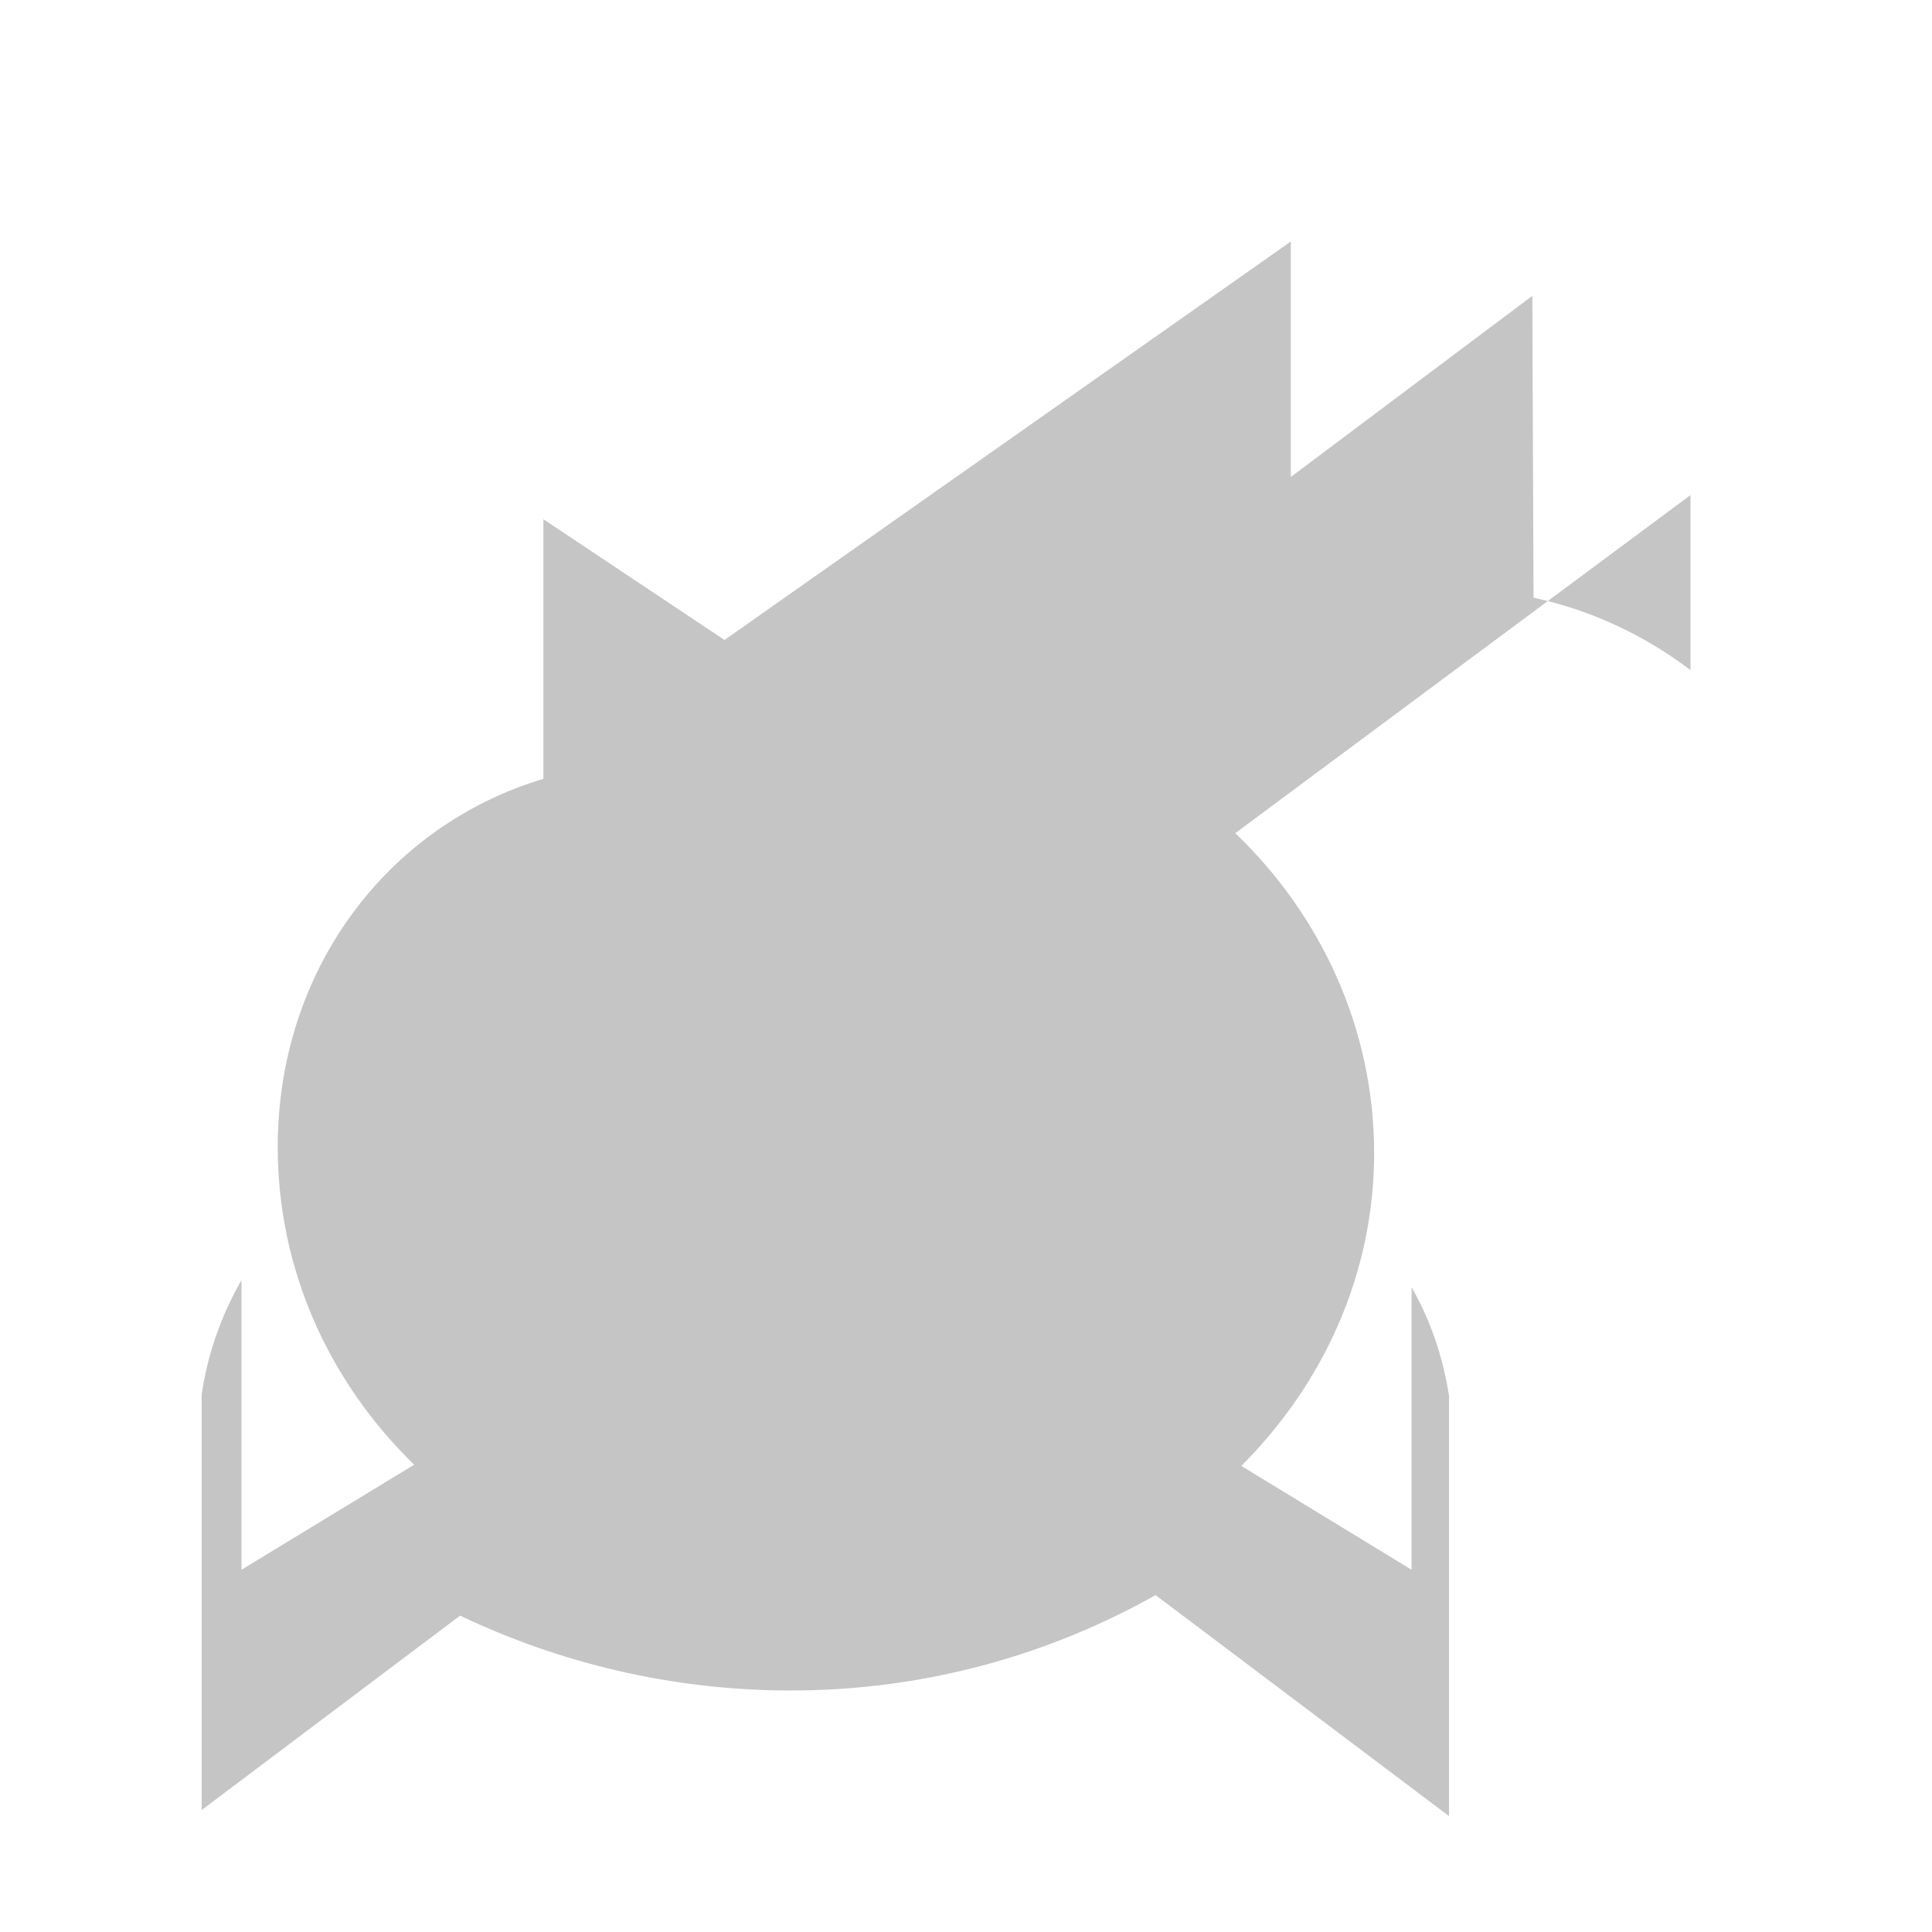
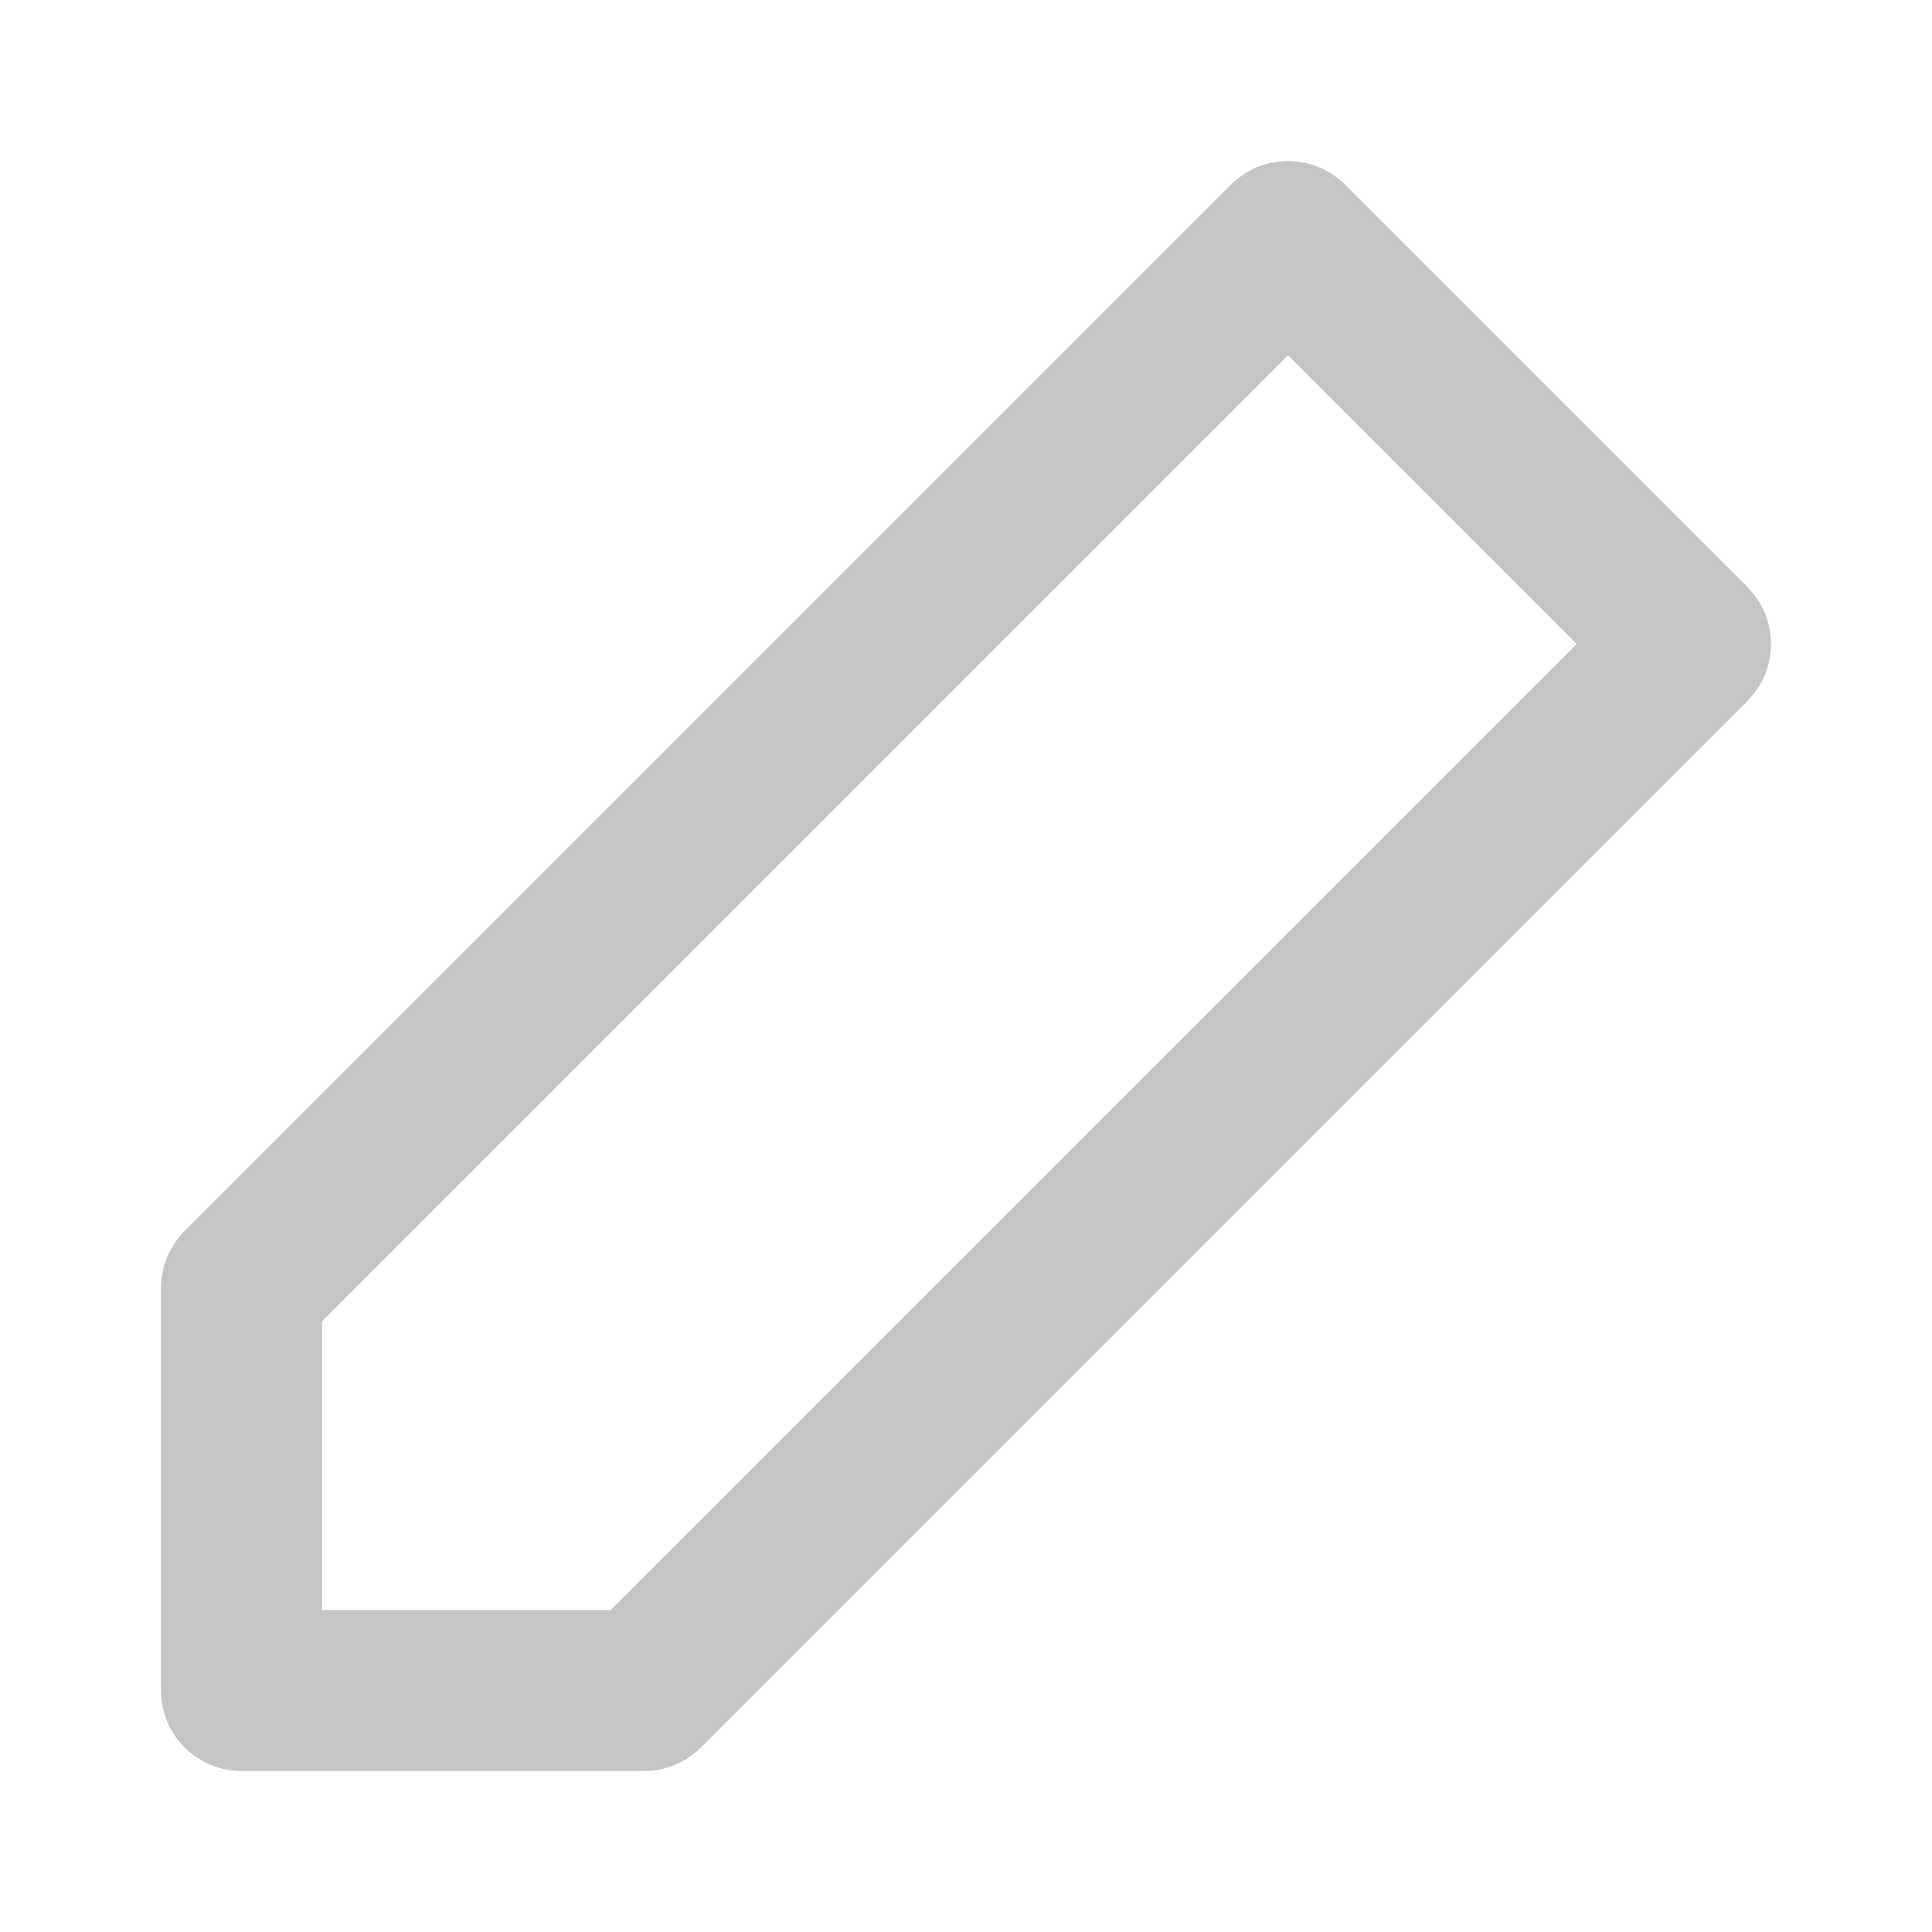
- <svg xmlns="http://www.w3.org/2000/svg" width="16" height="16" viewBox="0 0 16 16">
-   <path fill="#C5C5C5" d="M14 4.1v1.45c-.38-.29-.83-.5-1.3-.6l-.01-2.5-2 1.5V2L6 5.3 4.5 4.3v2.15C3.2 6.84 2.3 8.04 2.3 9.5c0 1.02.43 1.95 1.13 2.63L2 13v-2.4c-.17.3-.28.61-.33.95v3.44l2.14-1.61c.82.39 1.75.62 2.74.62 1.1 0 2.13-.29 3.02-.79l2.43 1.83v-3.48c-.05-.32-.15-.62-.31-.9V13l-1.41-.86c.68-.68 1.1-1.59 1.1-2.59 0-1.03-.44-1.97-1.15-2.65L14 4.1zM8.26 9.5c0 .28.22.5.5.5s.5-.22.5-.5-.22-.5-.5-.5-.5.22-.5.5zM7.3 9c.28 0 .5-.22.5-.5s-.22-.5-.5-.5-.5.22-.5.5.22.5.5.5z" />
+ <svg xmlns="http://www.w3.org/2000/svg" width="24" height="24" viewBox="0 0 24 24" fill="none" stroke="#C5C5C5" stroke-width="2" stroke-linecap="round" stroke-linejoin="round">
+   <polygon points="16 3 21 8 8 21 3 21 3 16 16 3" />
</svg>
